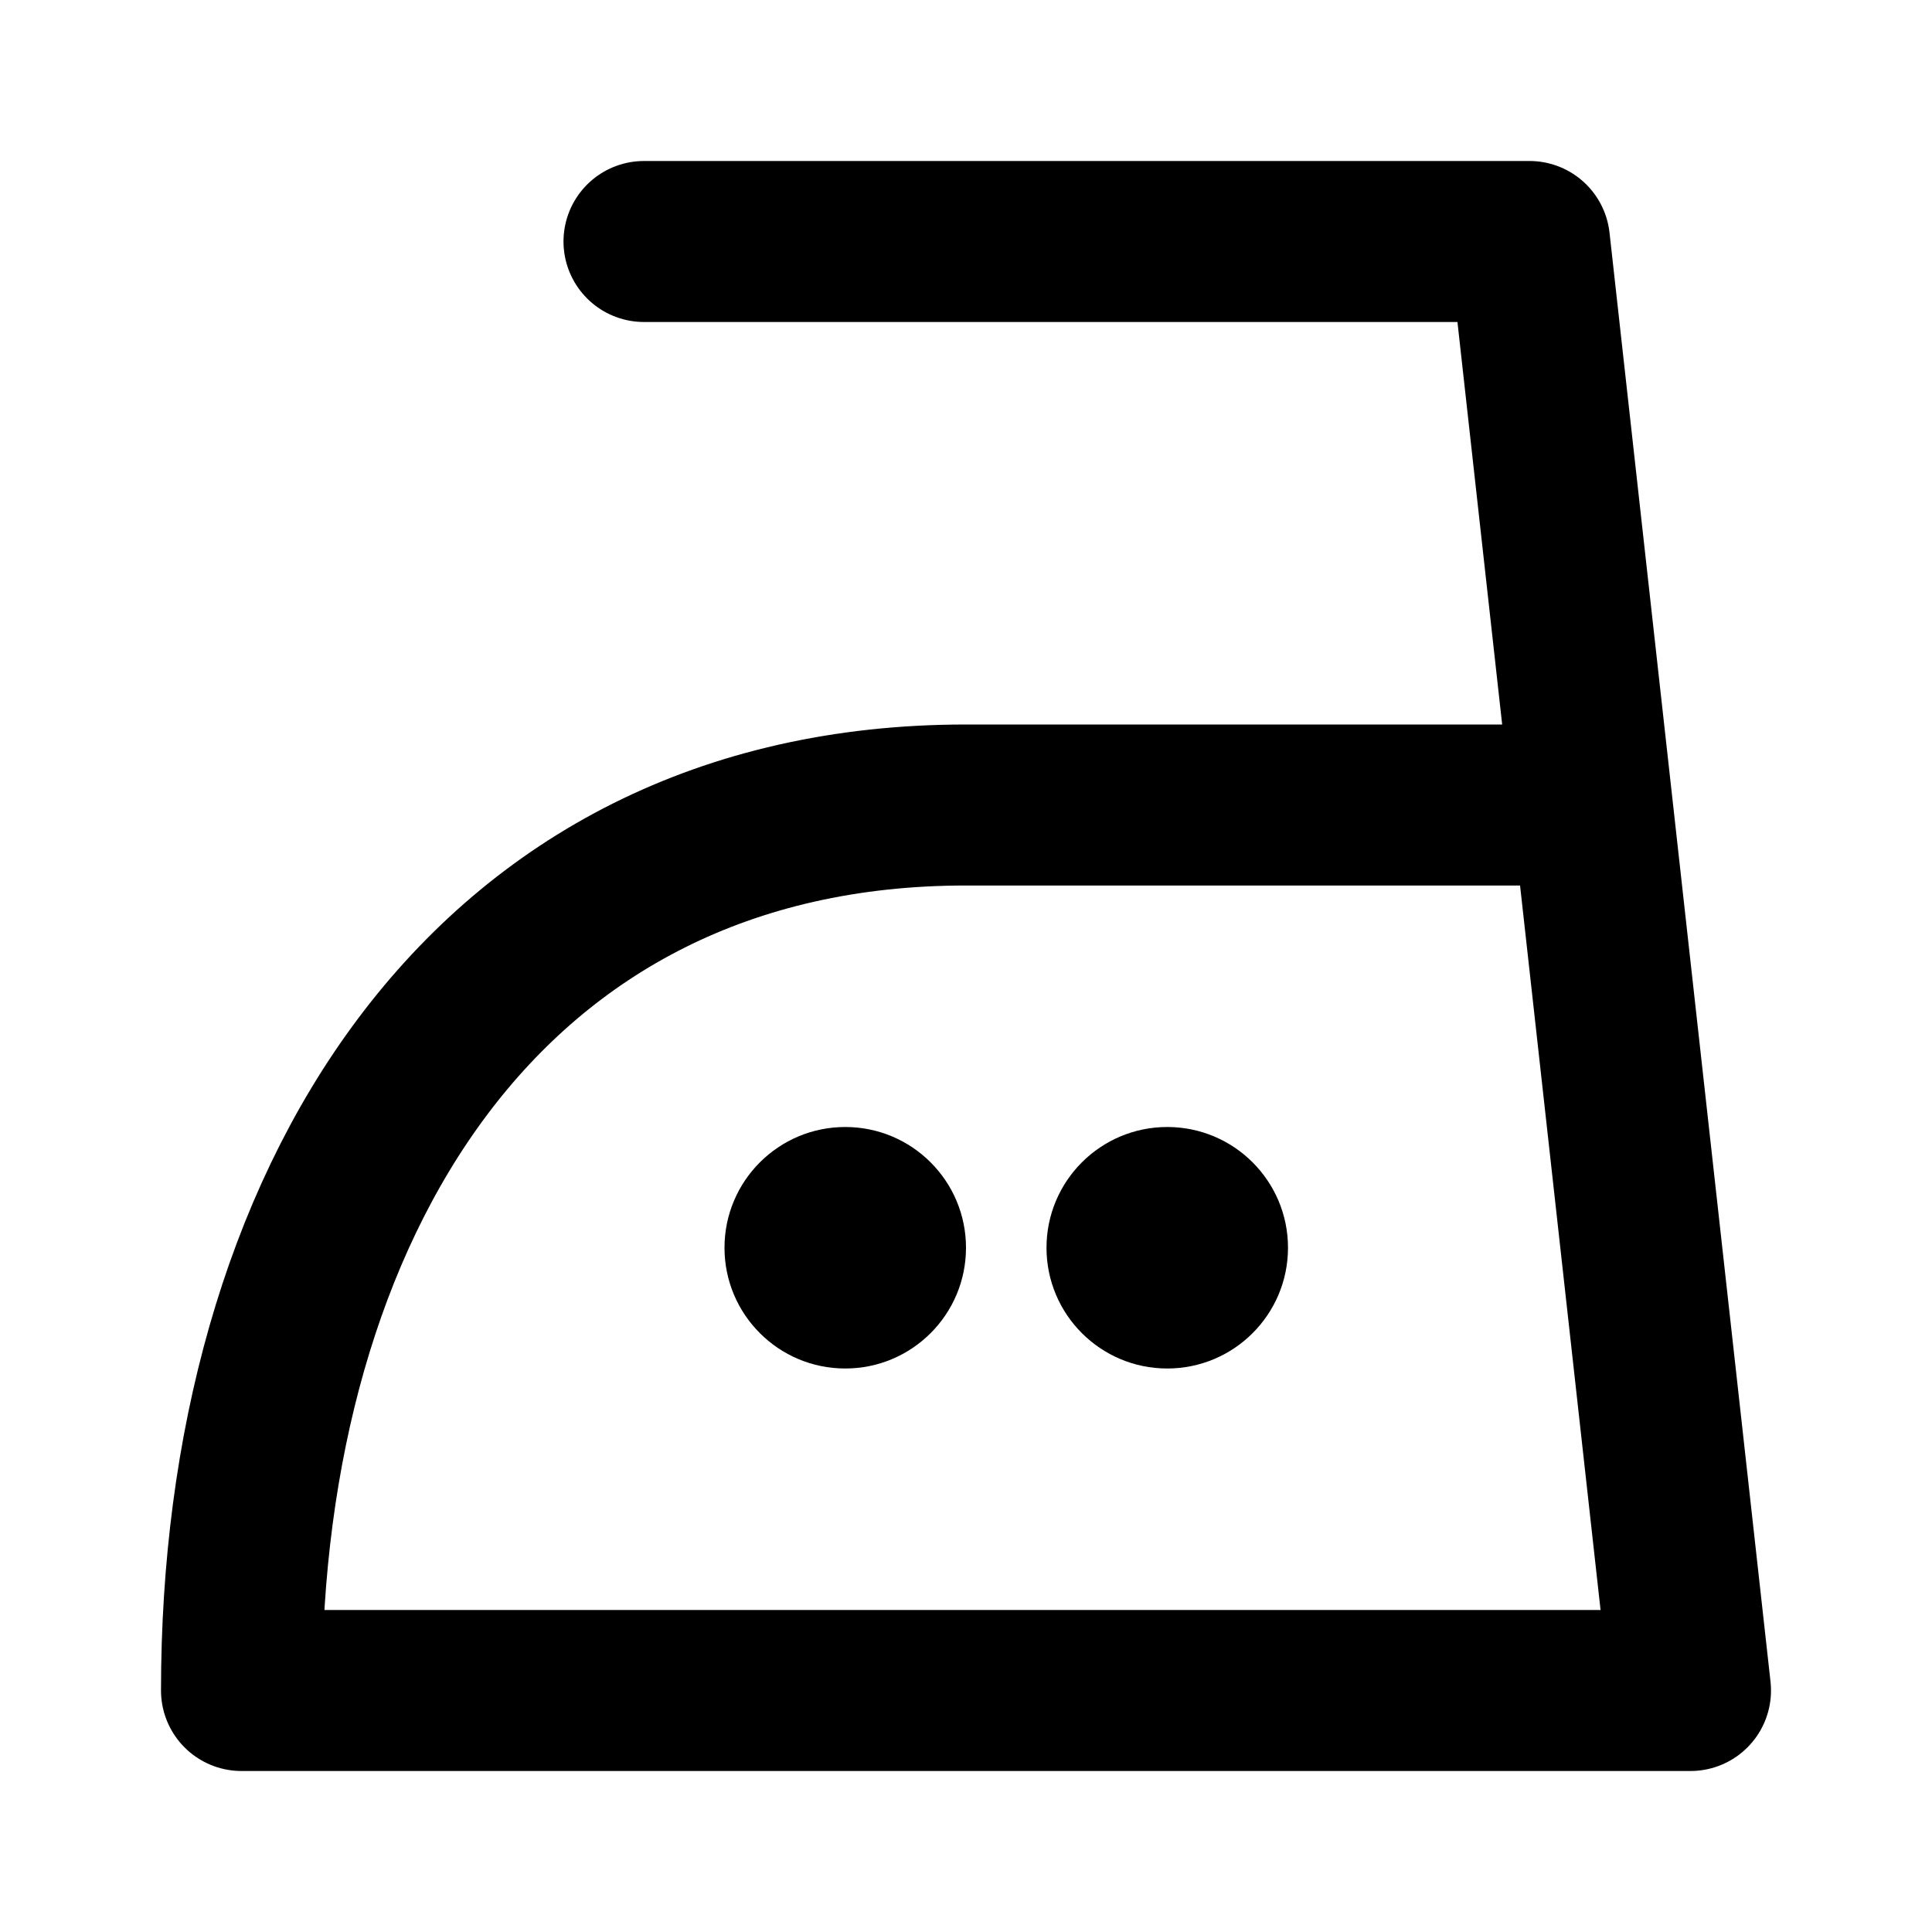
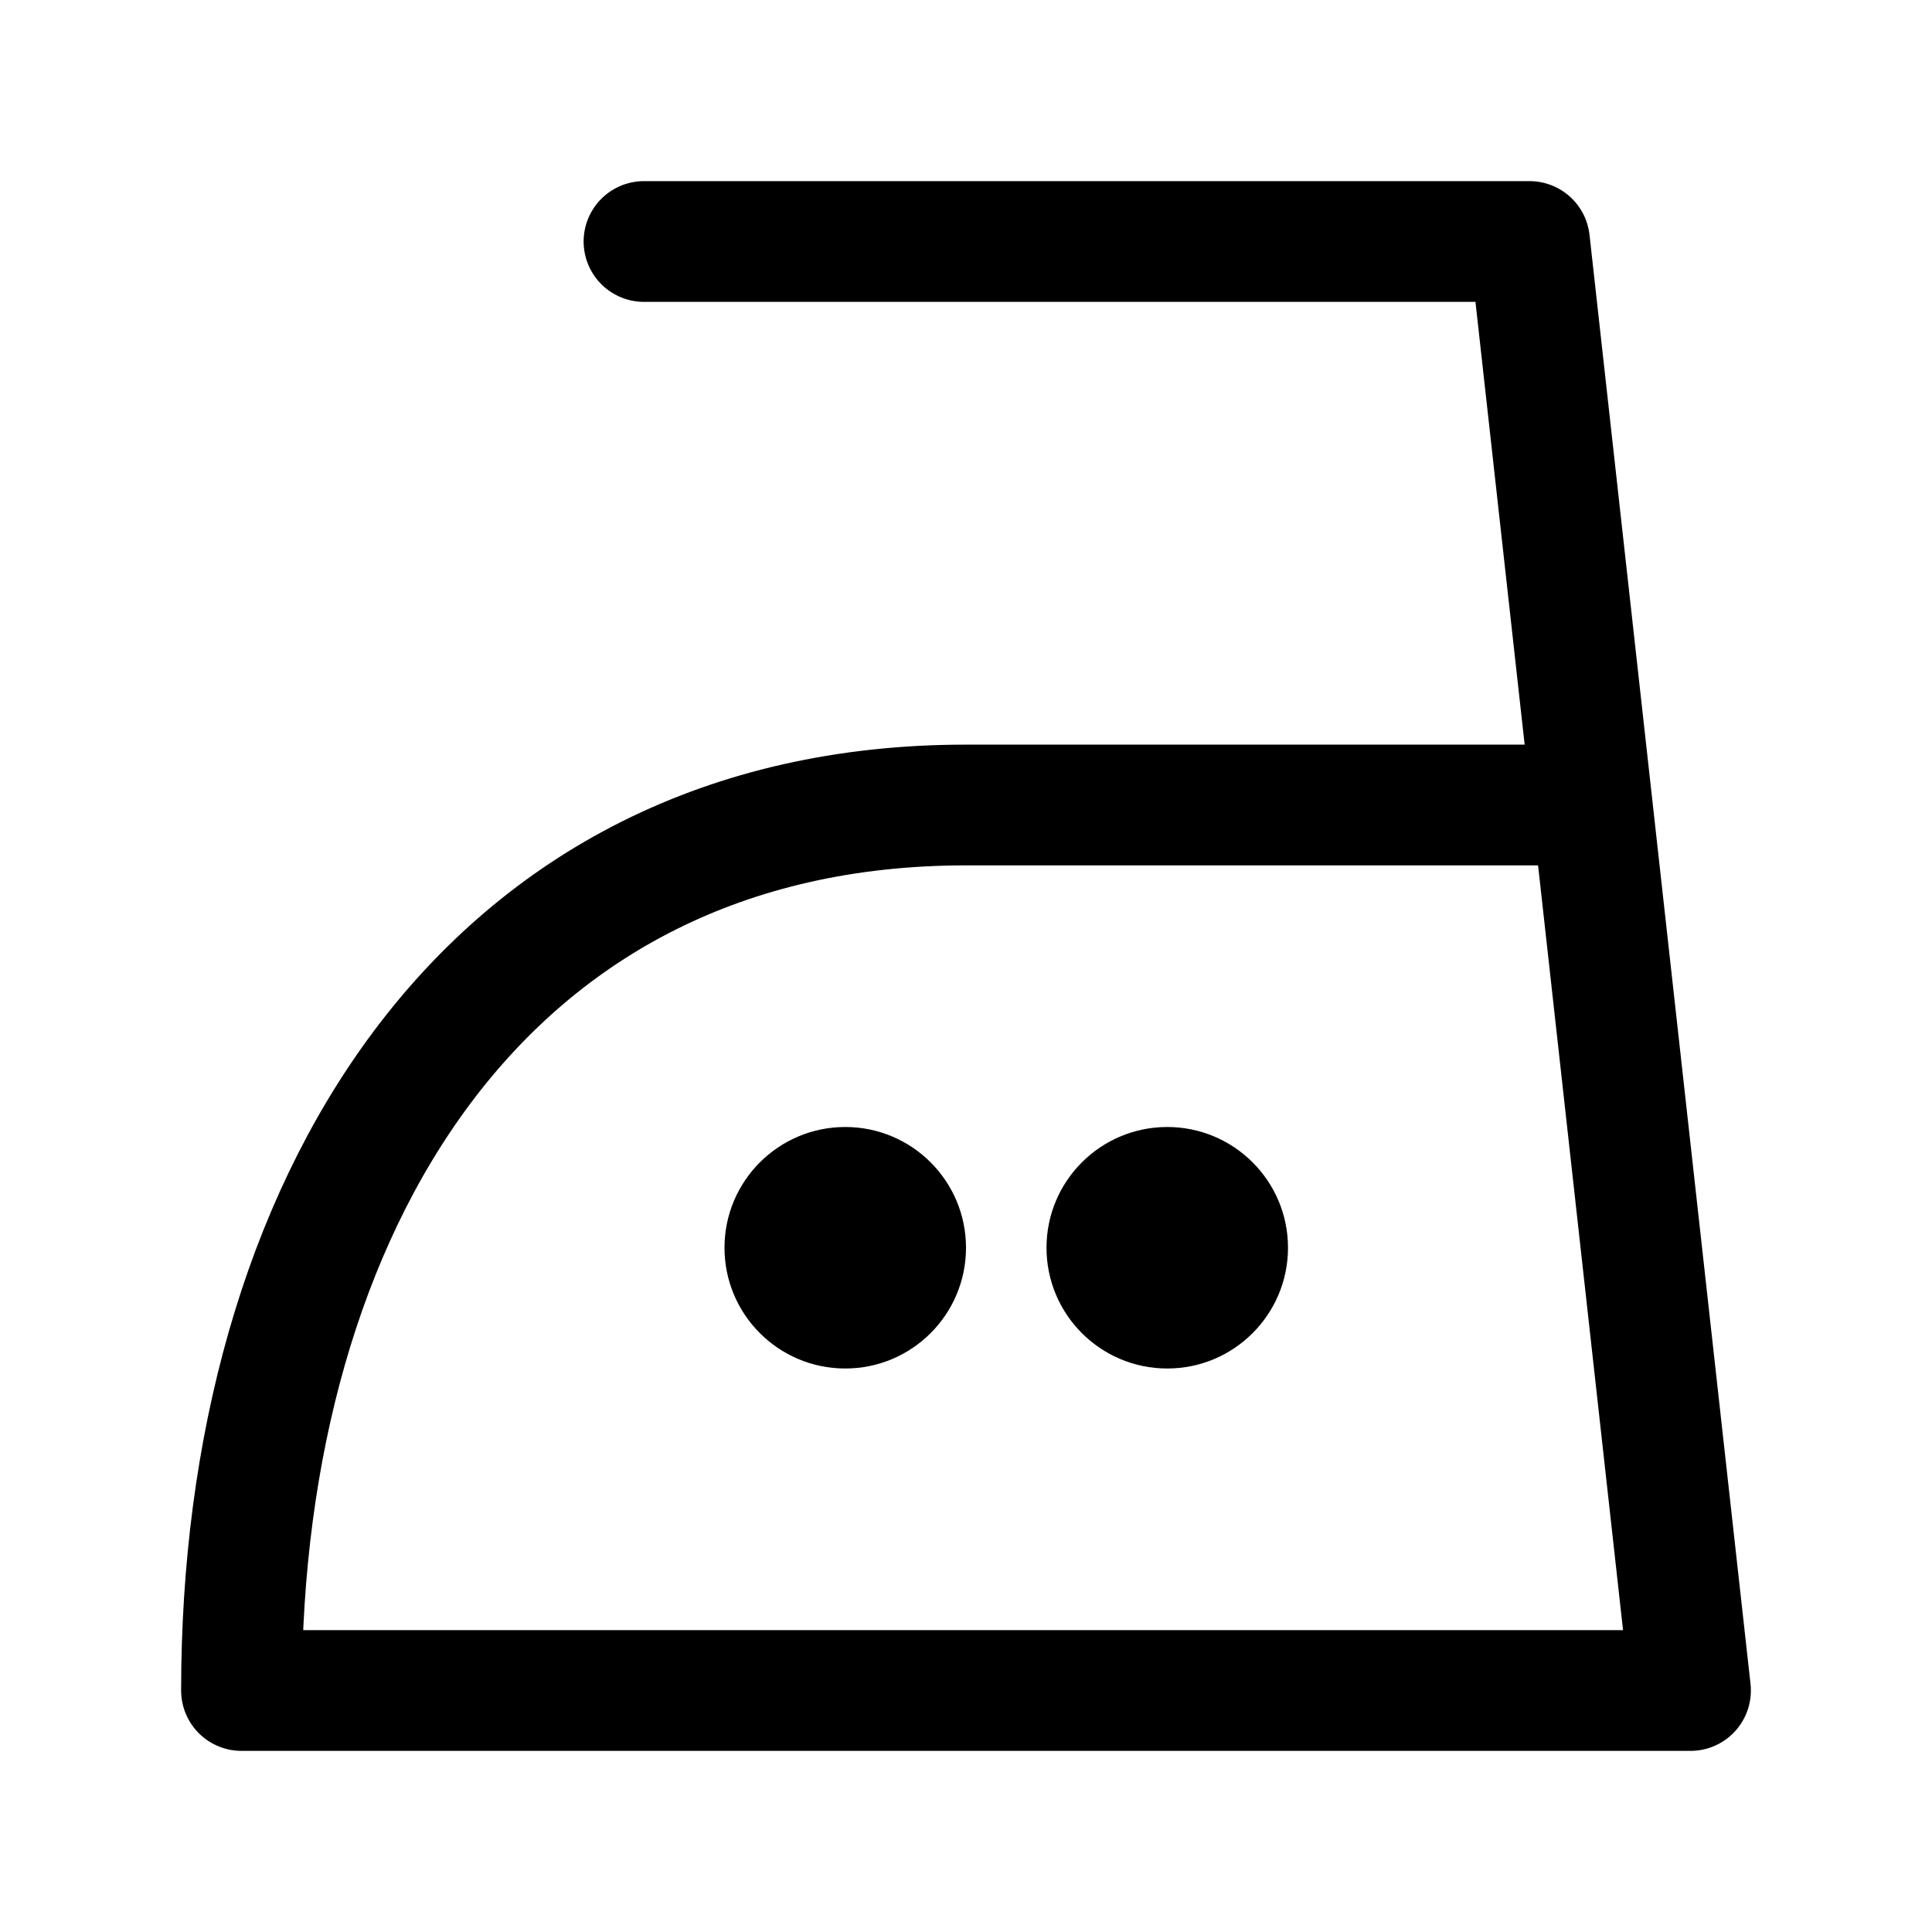
- <svg xmlns="http://www.w3.org/2000/svg" width="24" height="24" viewBox="0 0 24 24" fill="none" stroke="currentColor" stroke-width="2" stroke-linecap="round" stroke-linejoin="round">
+ <svg xmlns="http://www.w3.org/2000/svg" width="24" height="24" viewBox="0 0 24 24" fill="none" stroke="currentColor" stroke-width="1.5" stroke-linecap="round" stroke-linejoin="round">
  <path d="M 19.778 10 H 12 C 6 10 3 15 3 21 H 21 L 19 3 H 8" />
  <circle cx="14.5" cy="15.5" r="1.5" fill="currentColor" stroke="none" />
  <circle cx="10.5" cy="15.5" r="1.5" fill="currentColor" stroke="none" />
</svg>
